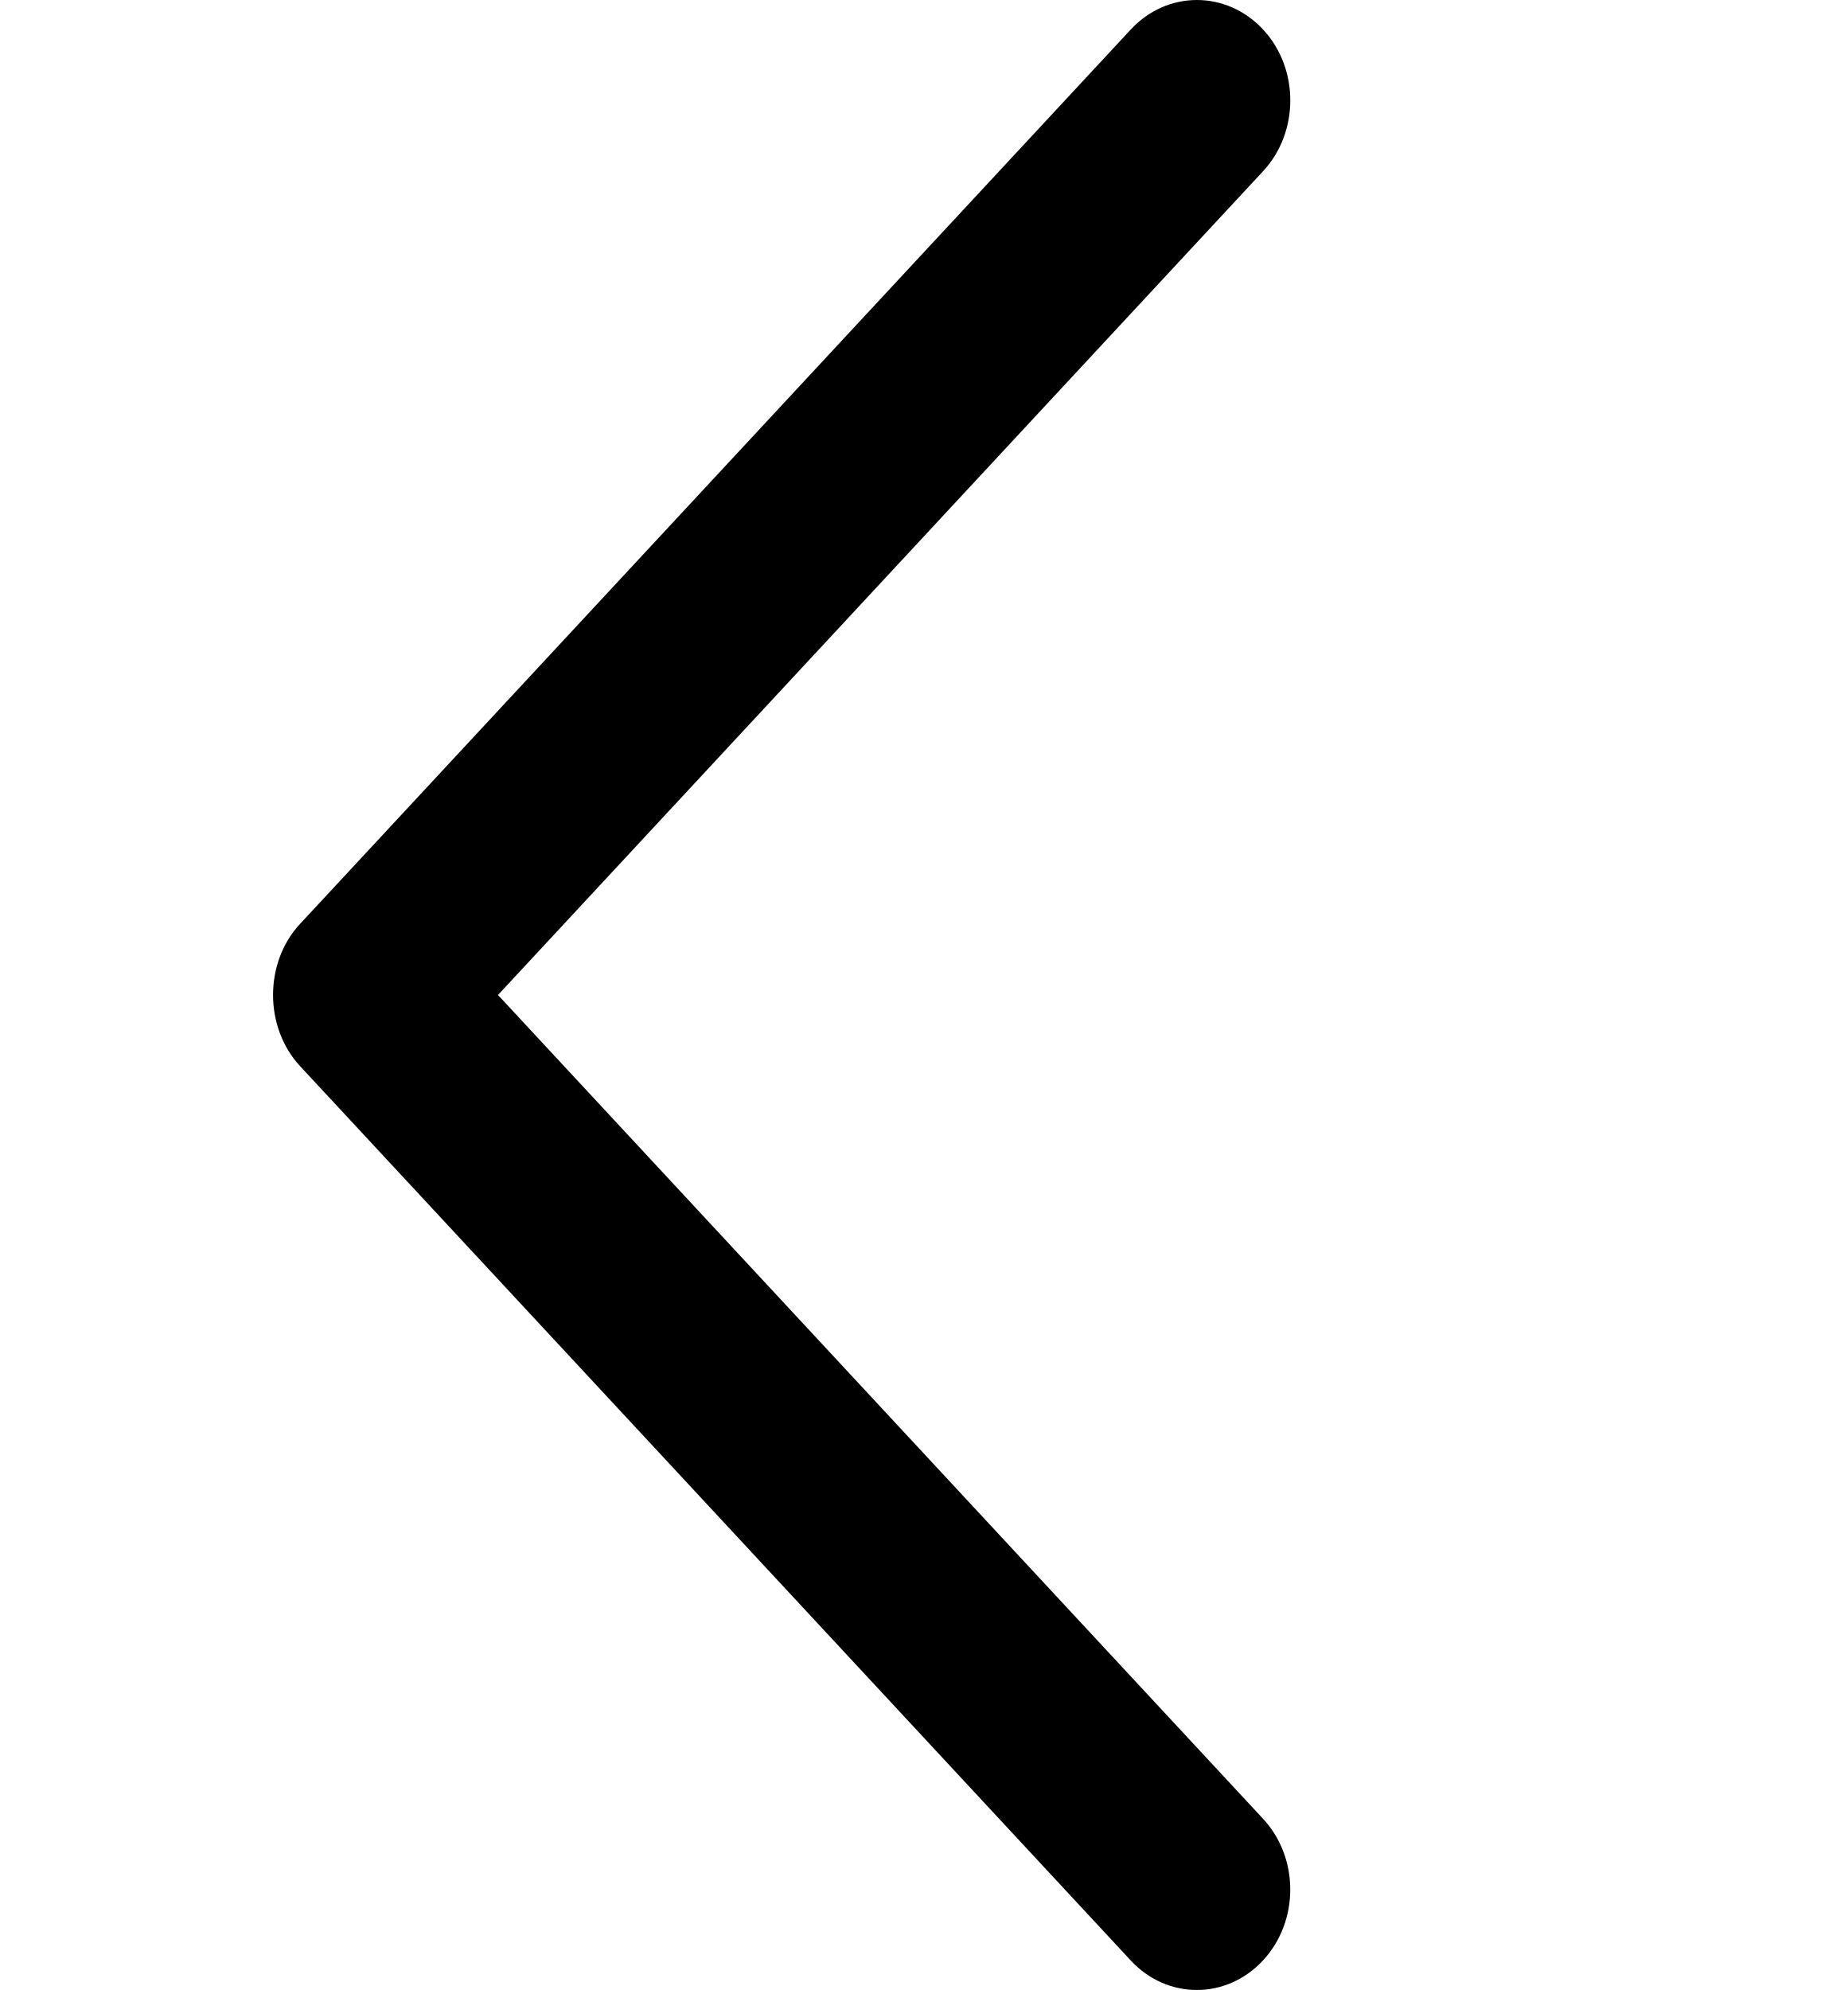
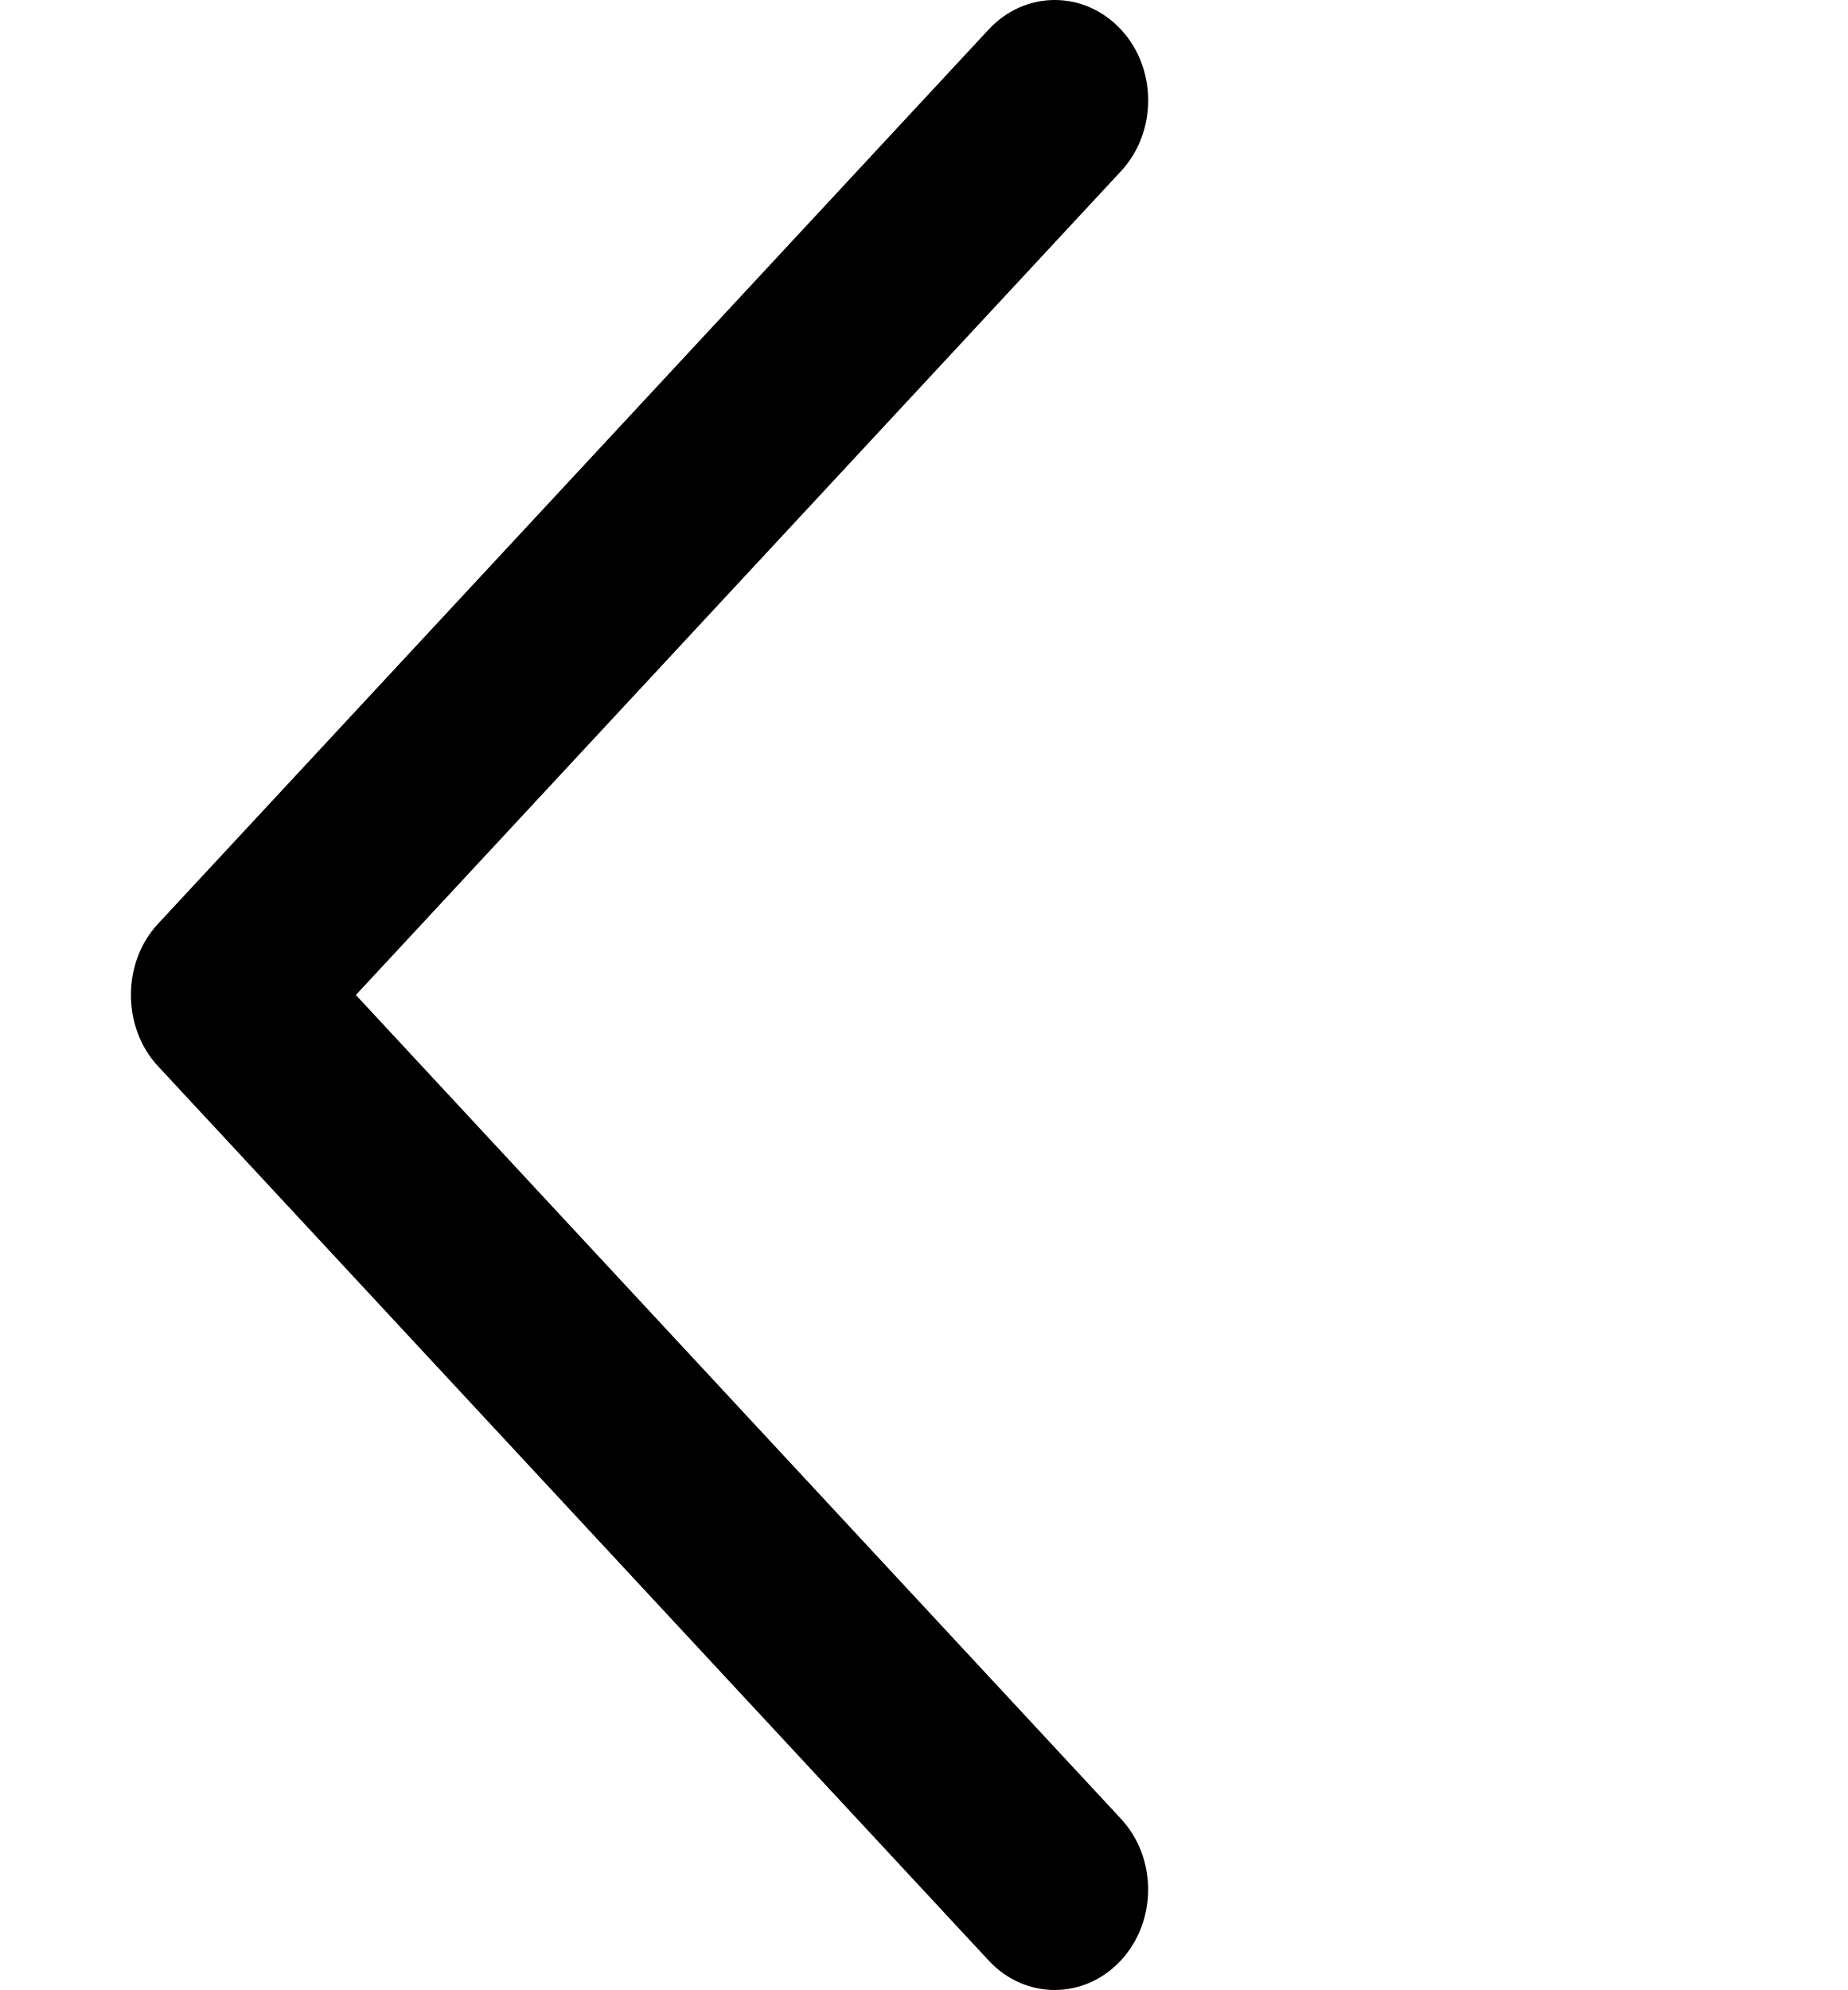
- <svg xmlns="http://www.w3.org/2000/svg" width="13" height="14" viewBox="1 0 13 14" fill="none">
+ <svg xmlns="http://www.w3.org/2000/svg" width="13" height="14" viewBox="2 0 13 14" fill="none">
  <path d="M3.111 6.5L8.957 0.207C9.214 -0.069 9.629 -0.069 9.887 0.207C10.143 0.482 10.143 0.93 9.887 1.205L4.504 7L9.886 12.794C10.143 13.069 10.143 13.517 9.886 13.793C9.629 14.069 9.213 14.069 8.957 13.793L3.111 7.5C2.858 7.227 2.858 6.772 3.111 6.5Z" fill="black" />
</svg>
